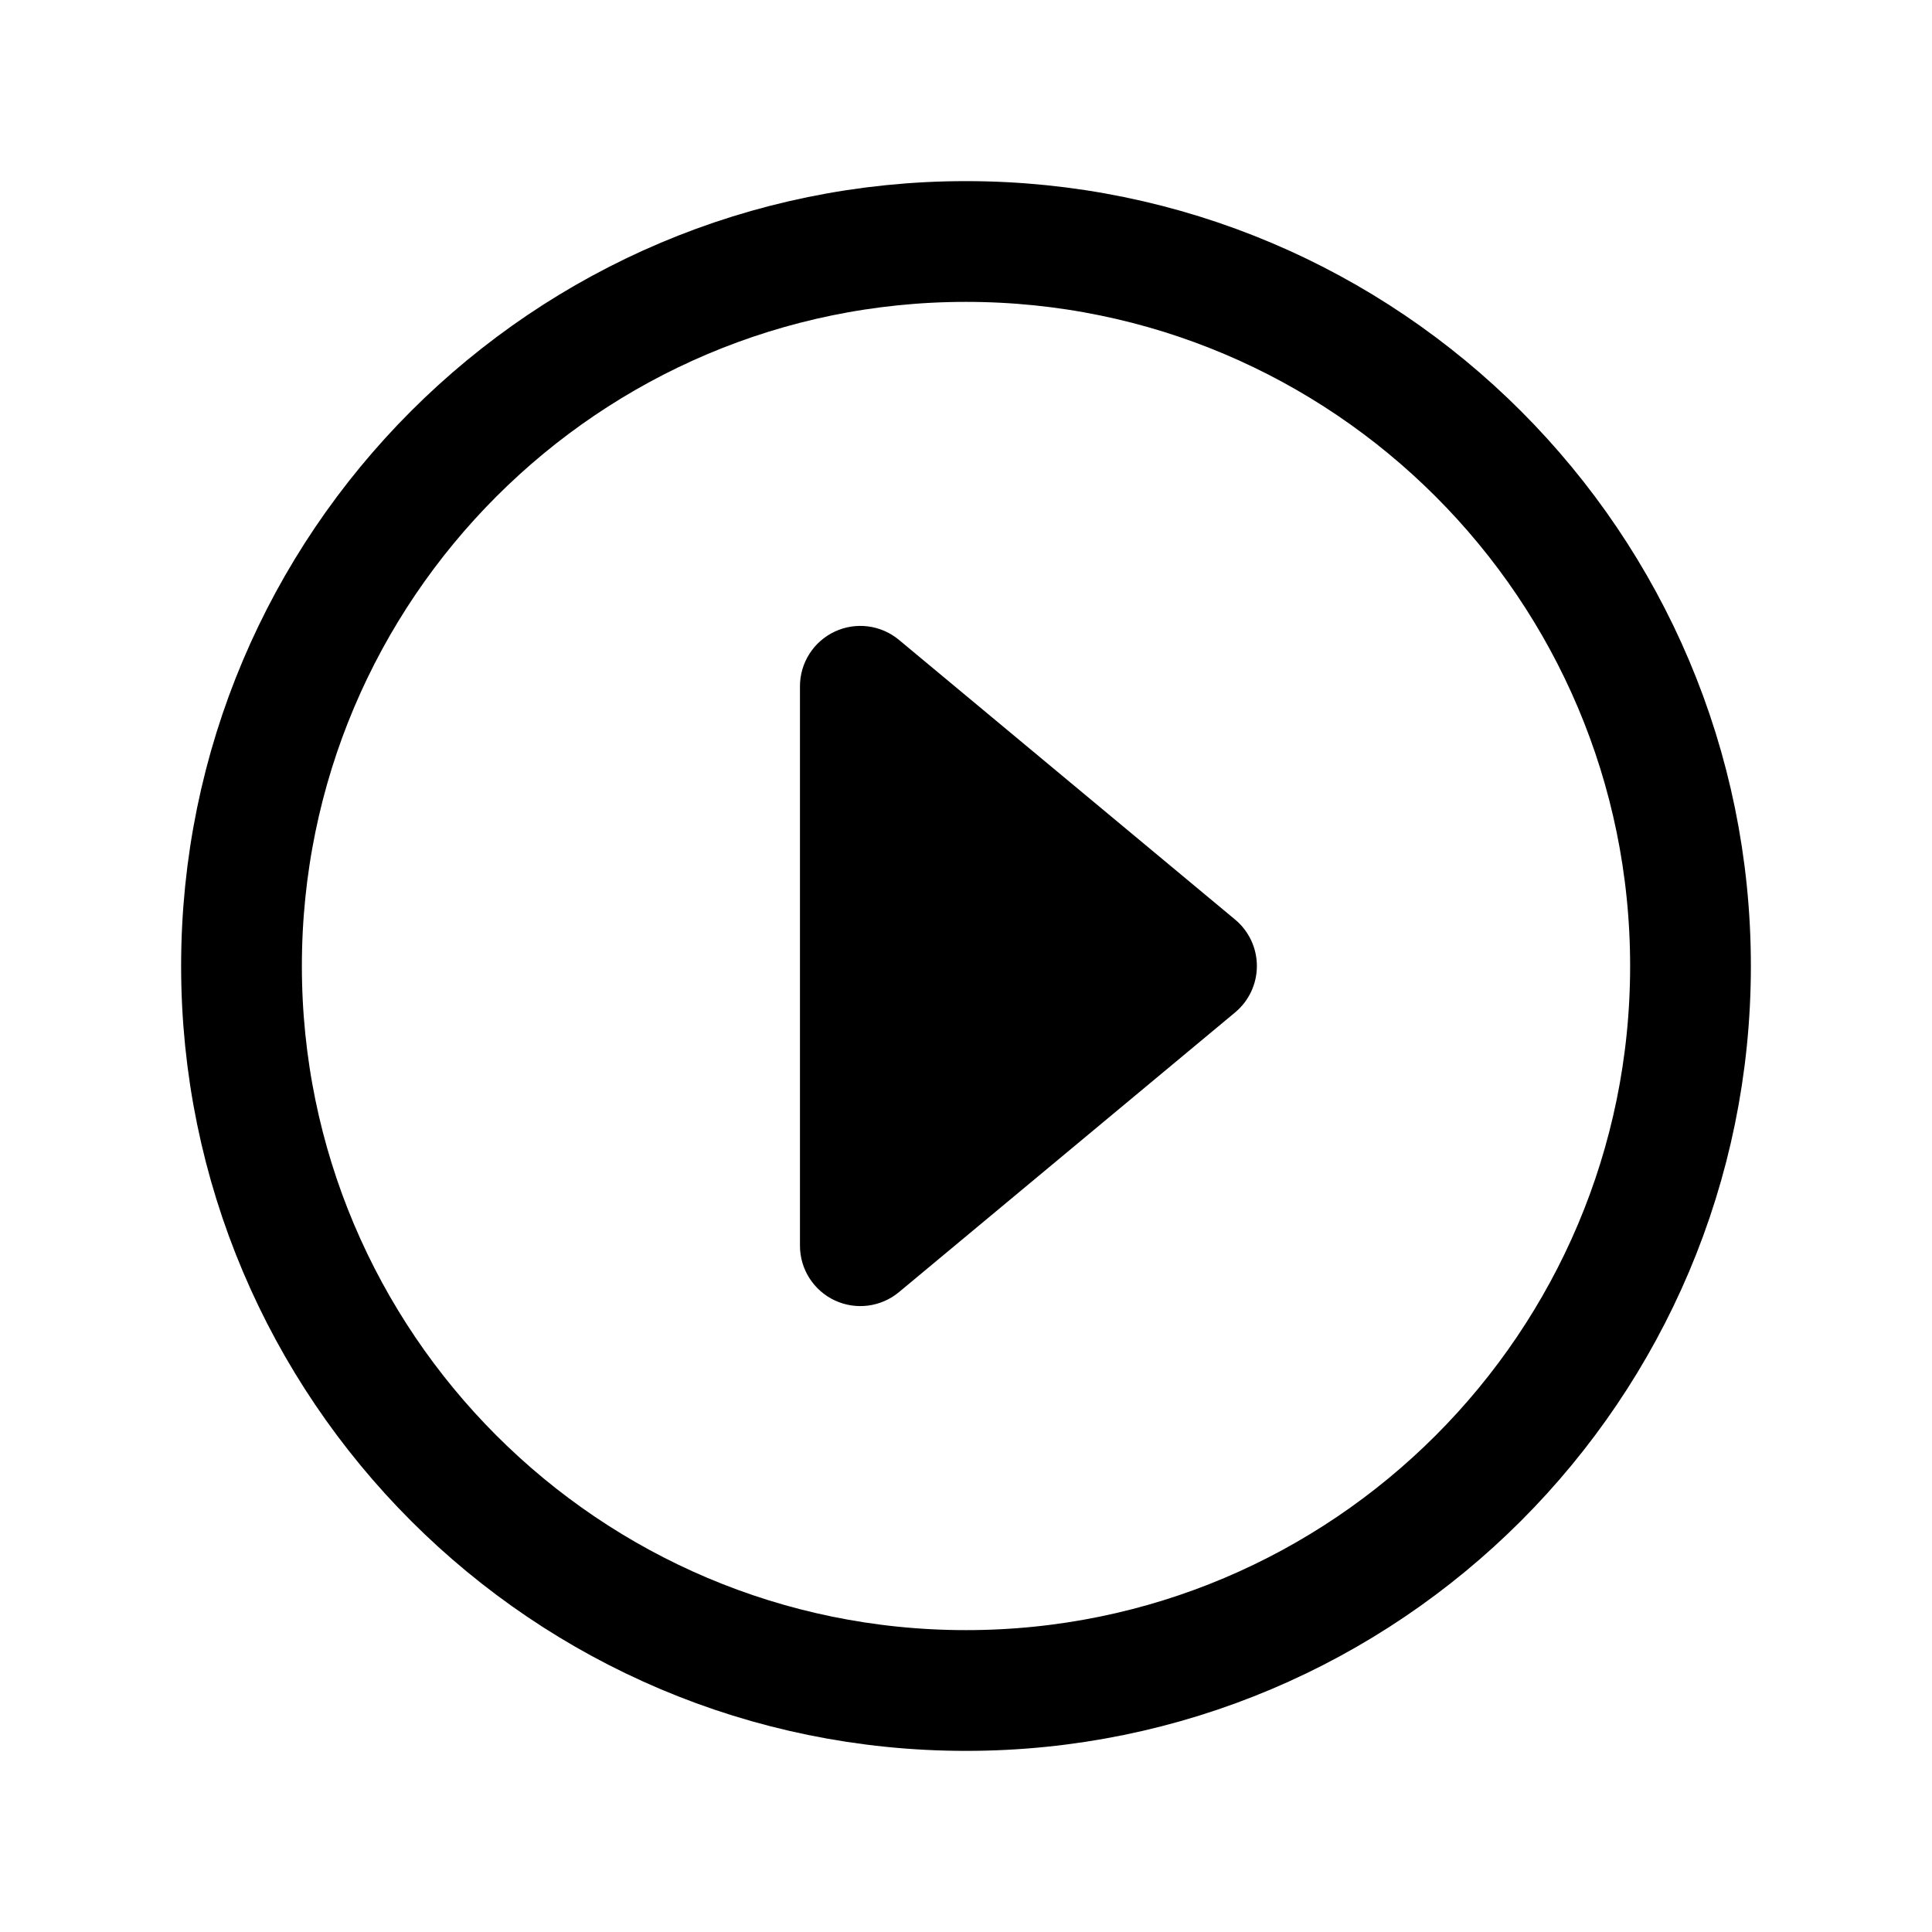
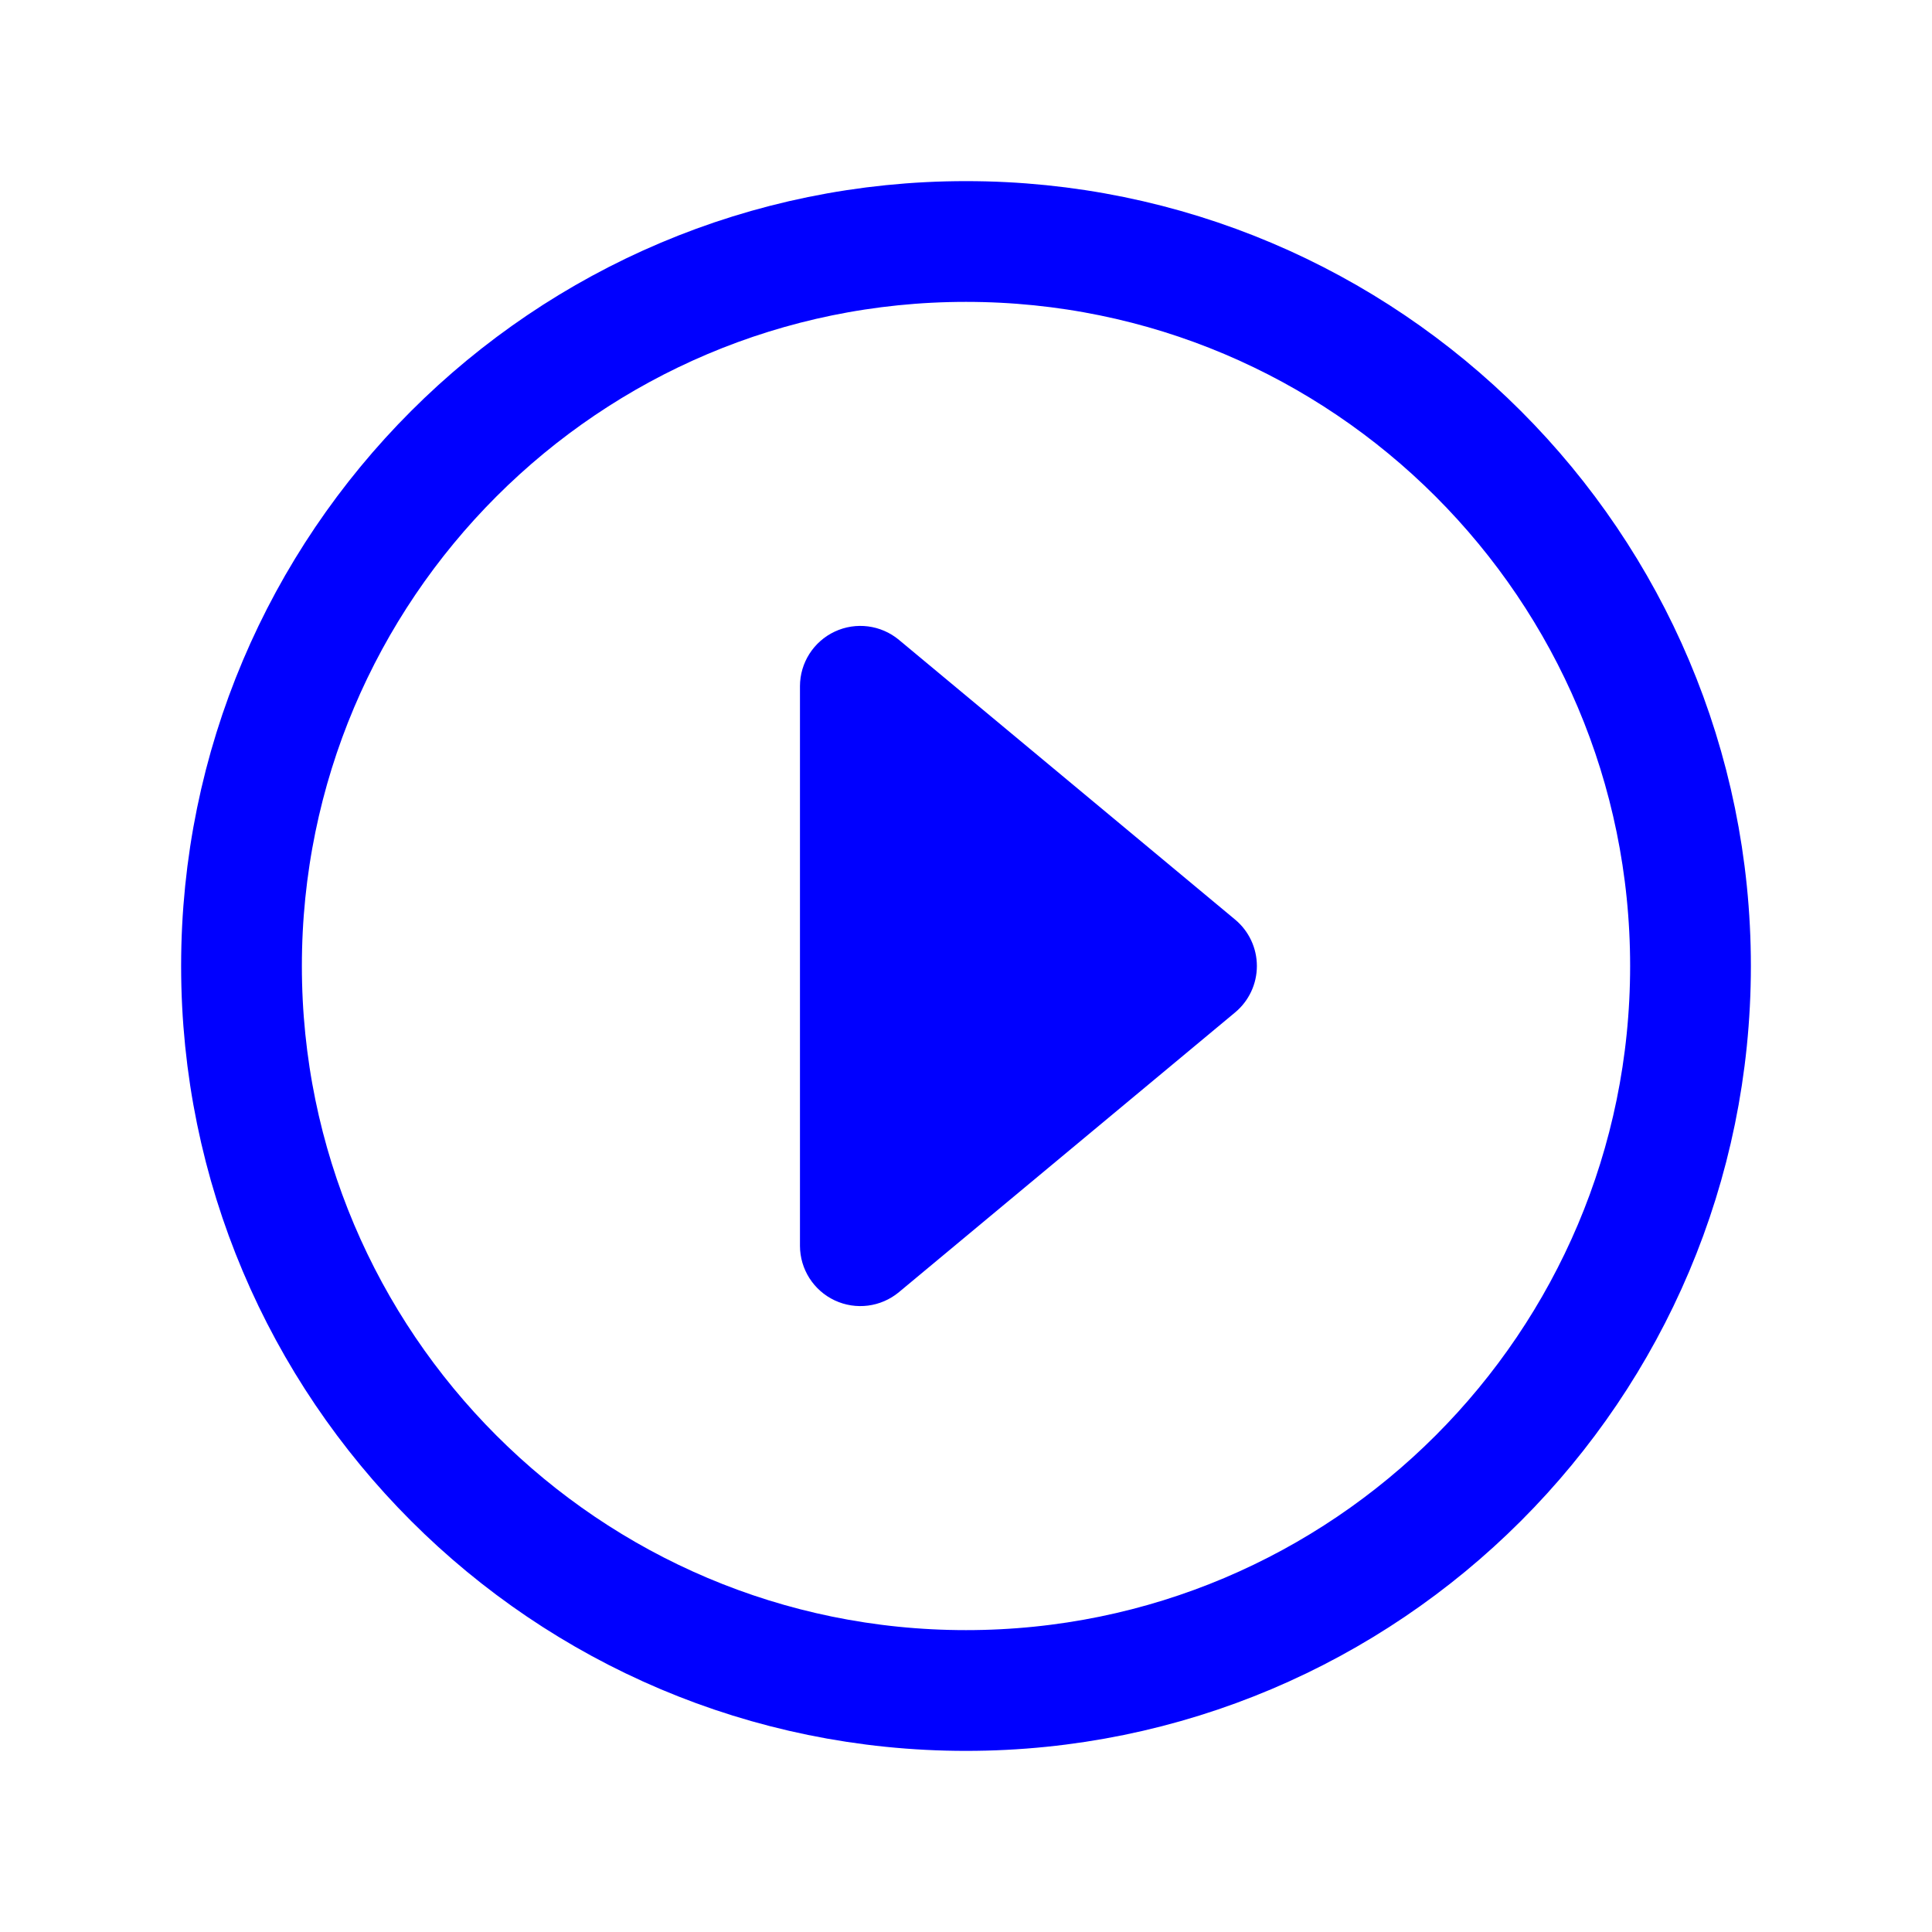
<svg xmlns="http://www.w3.org/2000/svg" class="ionicon" viewBox="0 0 512 512">
-   <path d="M238.23 342.43l89.09-74.13a16 16 0 000-24.6l-89.09-74.13A16 16 0 00212 181.86v148.28a16 16 0 0026.23 12.29z" fill="black" />
-   <path d="M448 256c0-106-86-192-192-192S64 150 64 256s86 192 192 192 192-86 192-192z" fill="none" stroke="black" stroke-miterlimit="10" stroke-width="32" />
+   <path d="M238.23 342.43l89.09-74.13a16 16 0 000-24.6l-89.09-74.13A16 16 0 00212 181.86v148.28a16 16 0 0026.23 12.29z" fill="blue" />
+   <path d="M448 256c0-106-86-192-192-192S64 150 64 256s86 192 192 192 192-86 192-192z" fill="none" stroke="blue" stroke-miterlimit="10" stroke-width="32" />
</svg>
